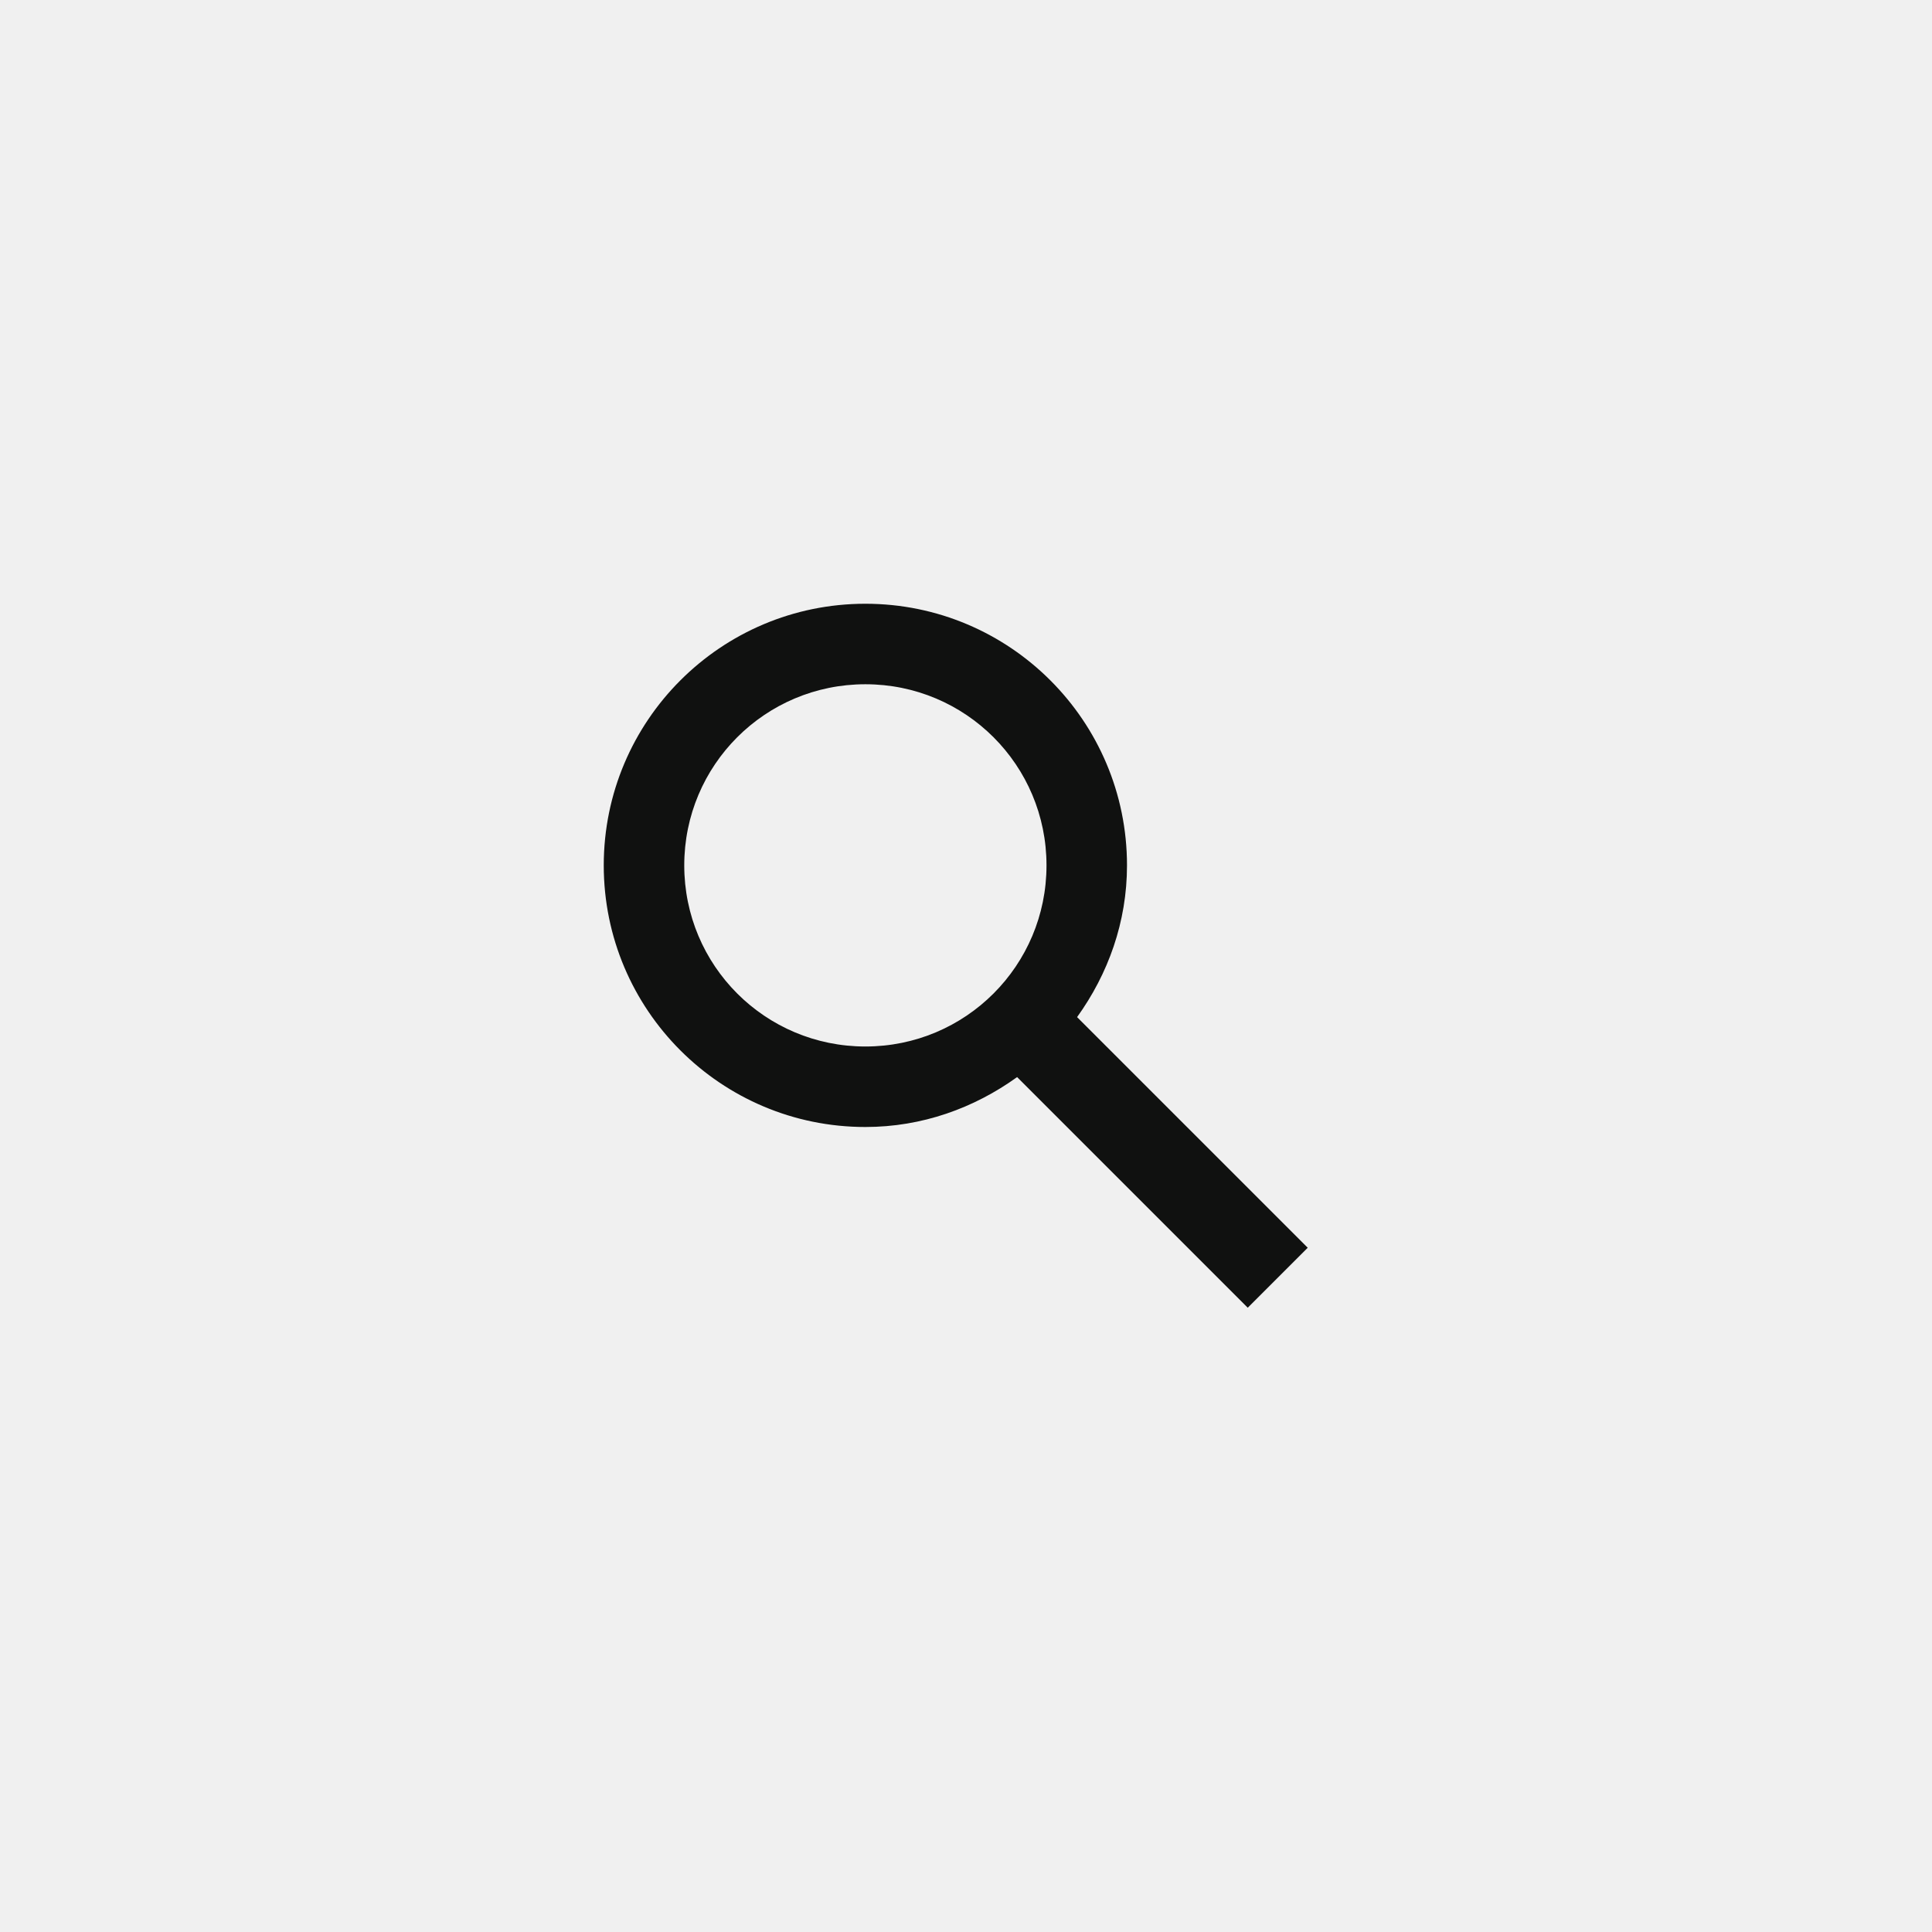
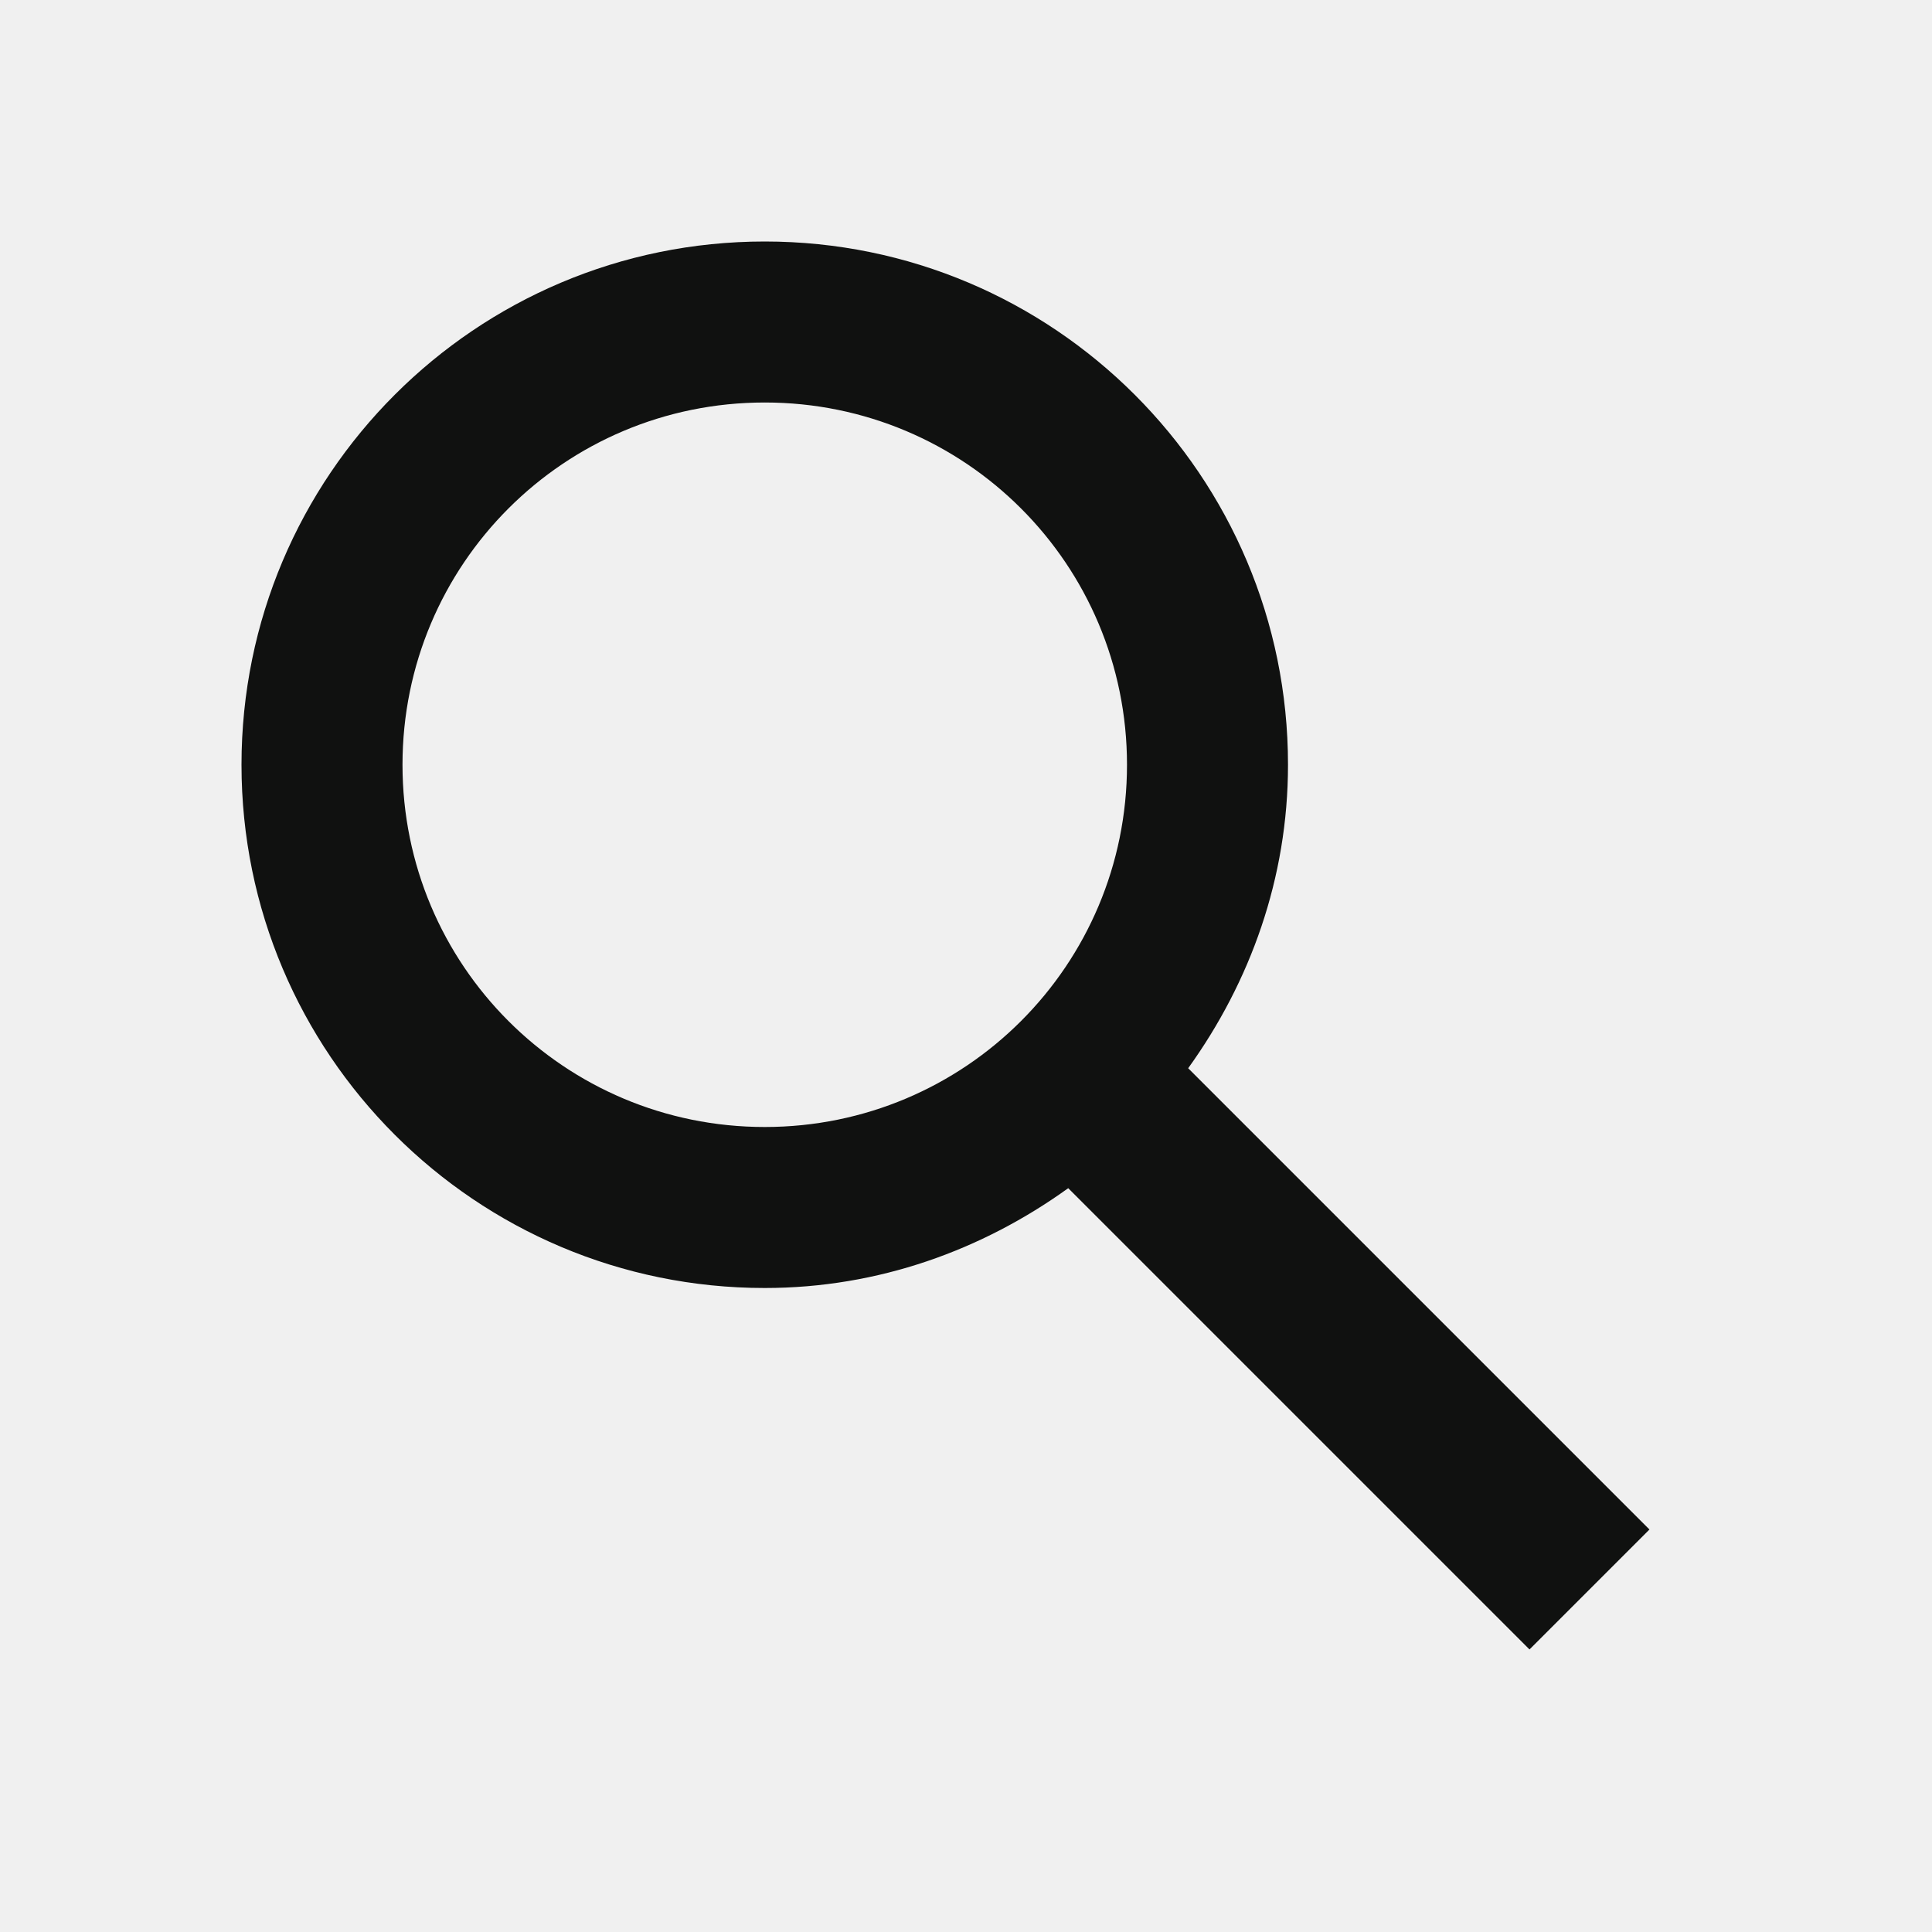
- <svg xmlns="http://www.w3.org/2000/svg" width="48" height="48" viewBox="0 0 48 48" fill="none">
-   <g clip-path="url(#clip0_57401_3036)">
-     <path fill-rule="evenodd" clip-rule="evenodd" d="M26.76 25.27L32.49 31L31 32.49L25.27 26.76C24.2 27.53 22.91 28 21.5 28C17.91 28 15 25.09 15 21.5C15 17.91 17.91 15 21.5 15C25.09 15 28 17.91 28 21.5C28 22.91 27.53 24.2 26.76 25.27ZM21.5 17C19.01 17 17 19.01 17 21.5C17 23.99 19.01 26 21.5 26C23.99 26 26 23.99 26 21.5C26 19.01 23.99 17 21.5 17Z" fill="#101110" />
-   </g>
-   <defs>
-     <clipPath id="clip0_57401_3036">
-       <rect x="4" y="4" width="40" height="40" rx="20" fill="white" />
-     </clipPath>
-   </defs>
+ <svg xmlns="http://www.w3.org/2000/svg" width="24" height="24" viewBox="0 0 24 24" fill="none">
+   <path fill-rule="evenodd" clip-rule="evenodd" d="M14.76 13.27L20.49 19L19 20.49L13.27 14.76C12.2 15.53 10.91 16 9.5 16C5.91 16 3 13.09 3 9.5C3 5.91 5.91 3 9.5 3C13.09 3 16 5.91 16 9.5C16 10.91 15.53 12.2 14.76 13.27ZM9.5 5C7.01 5 5 7.01 5 9.5C5 11.99 7.01 14 9.5 14C11.99 14 14 11.99 14 9.5C14 7.01 11.99 5 9.5 5Z" fill="#101110" />
</svg>
